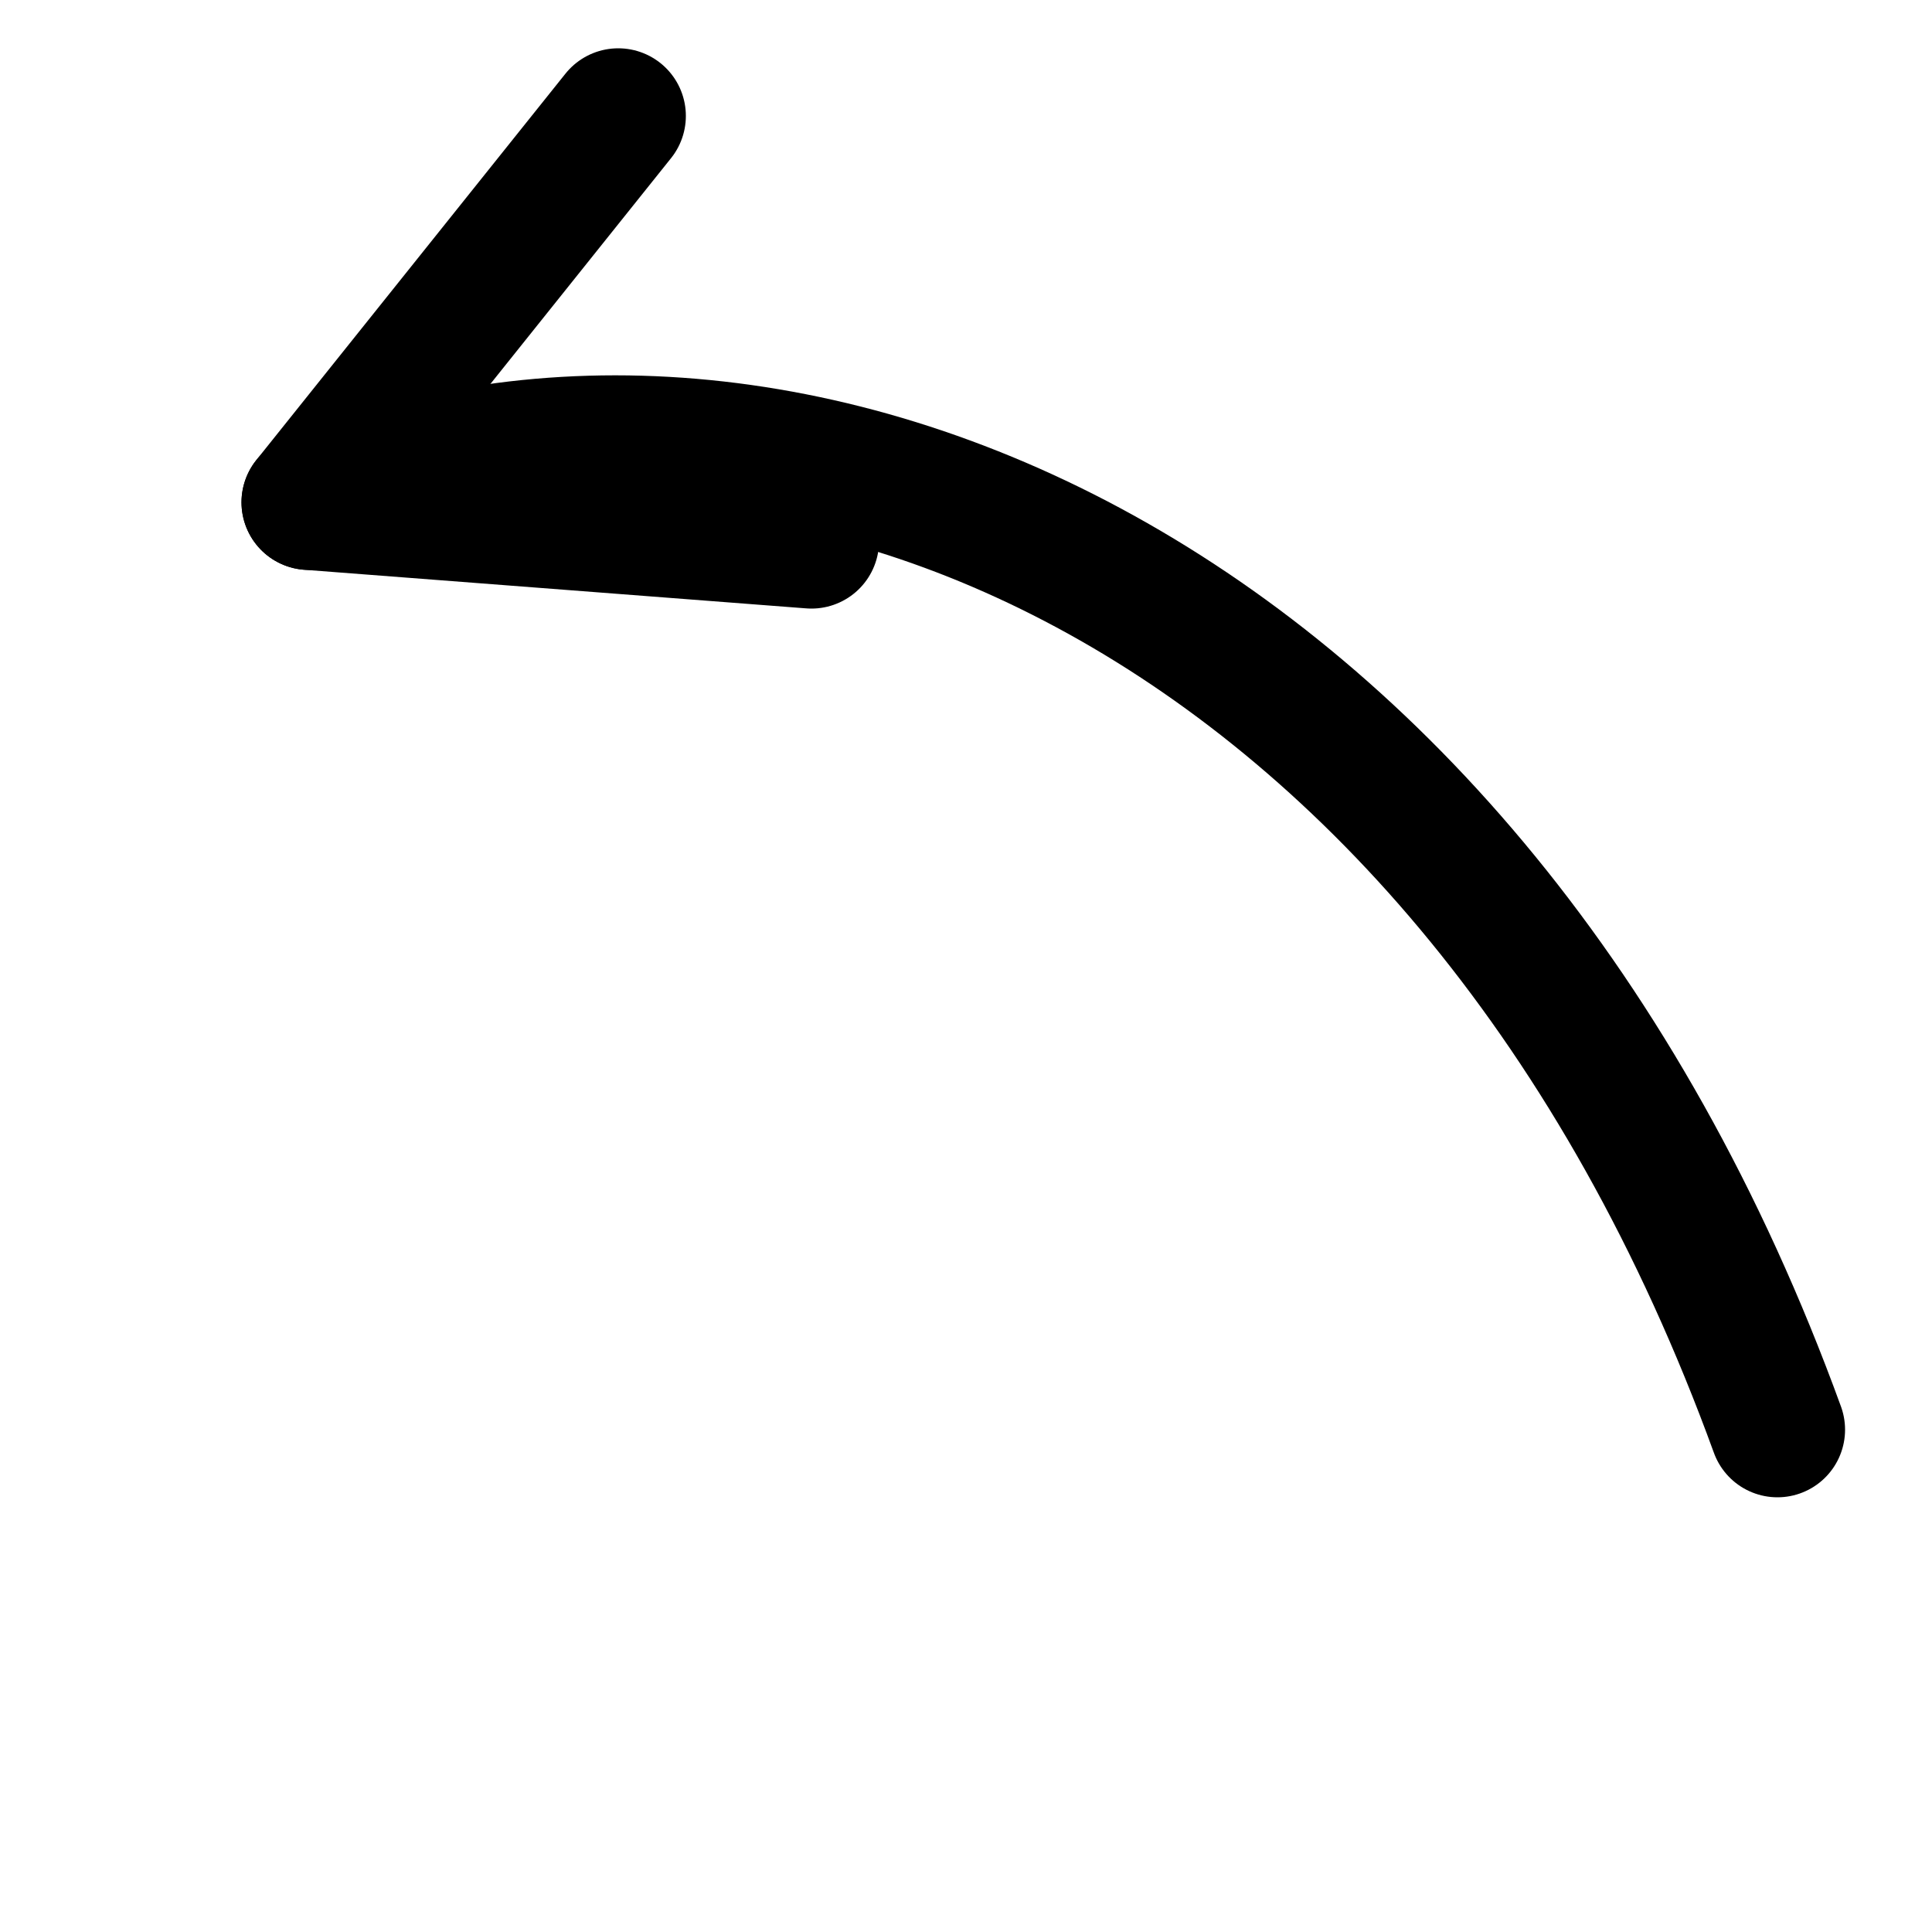
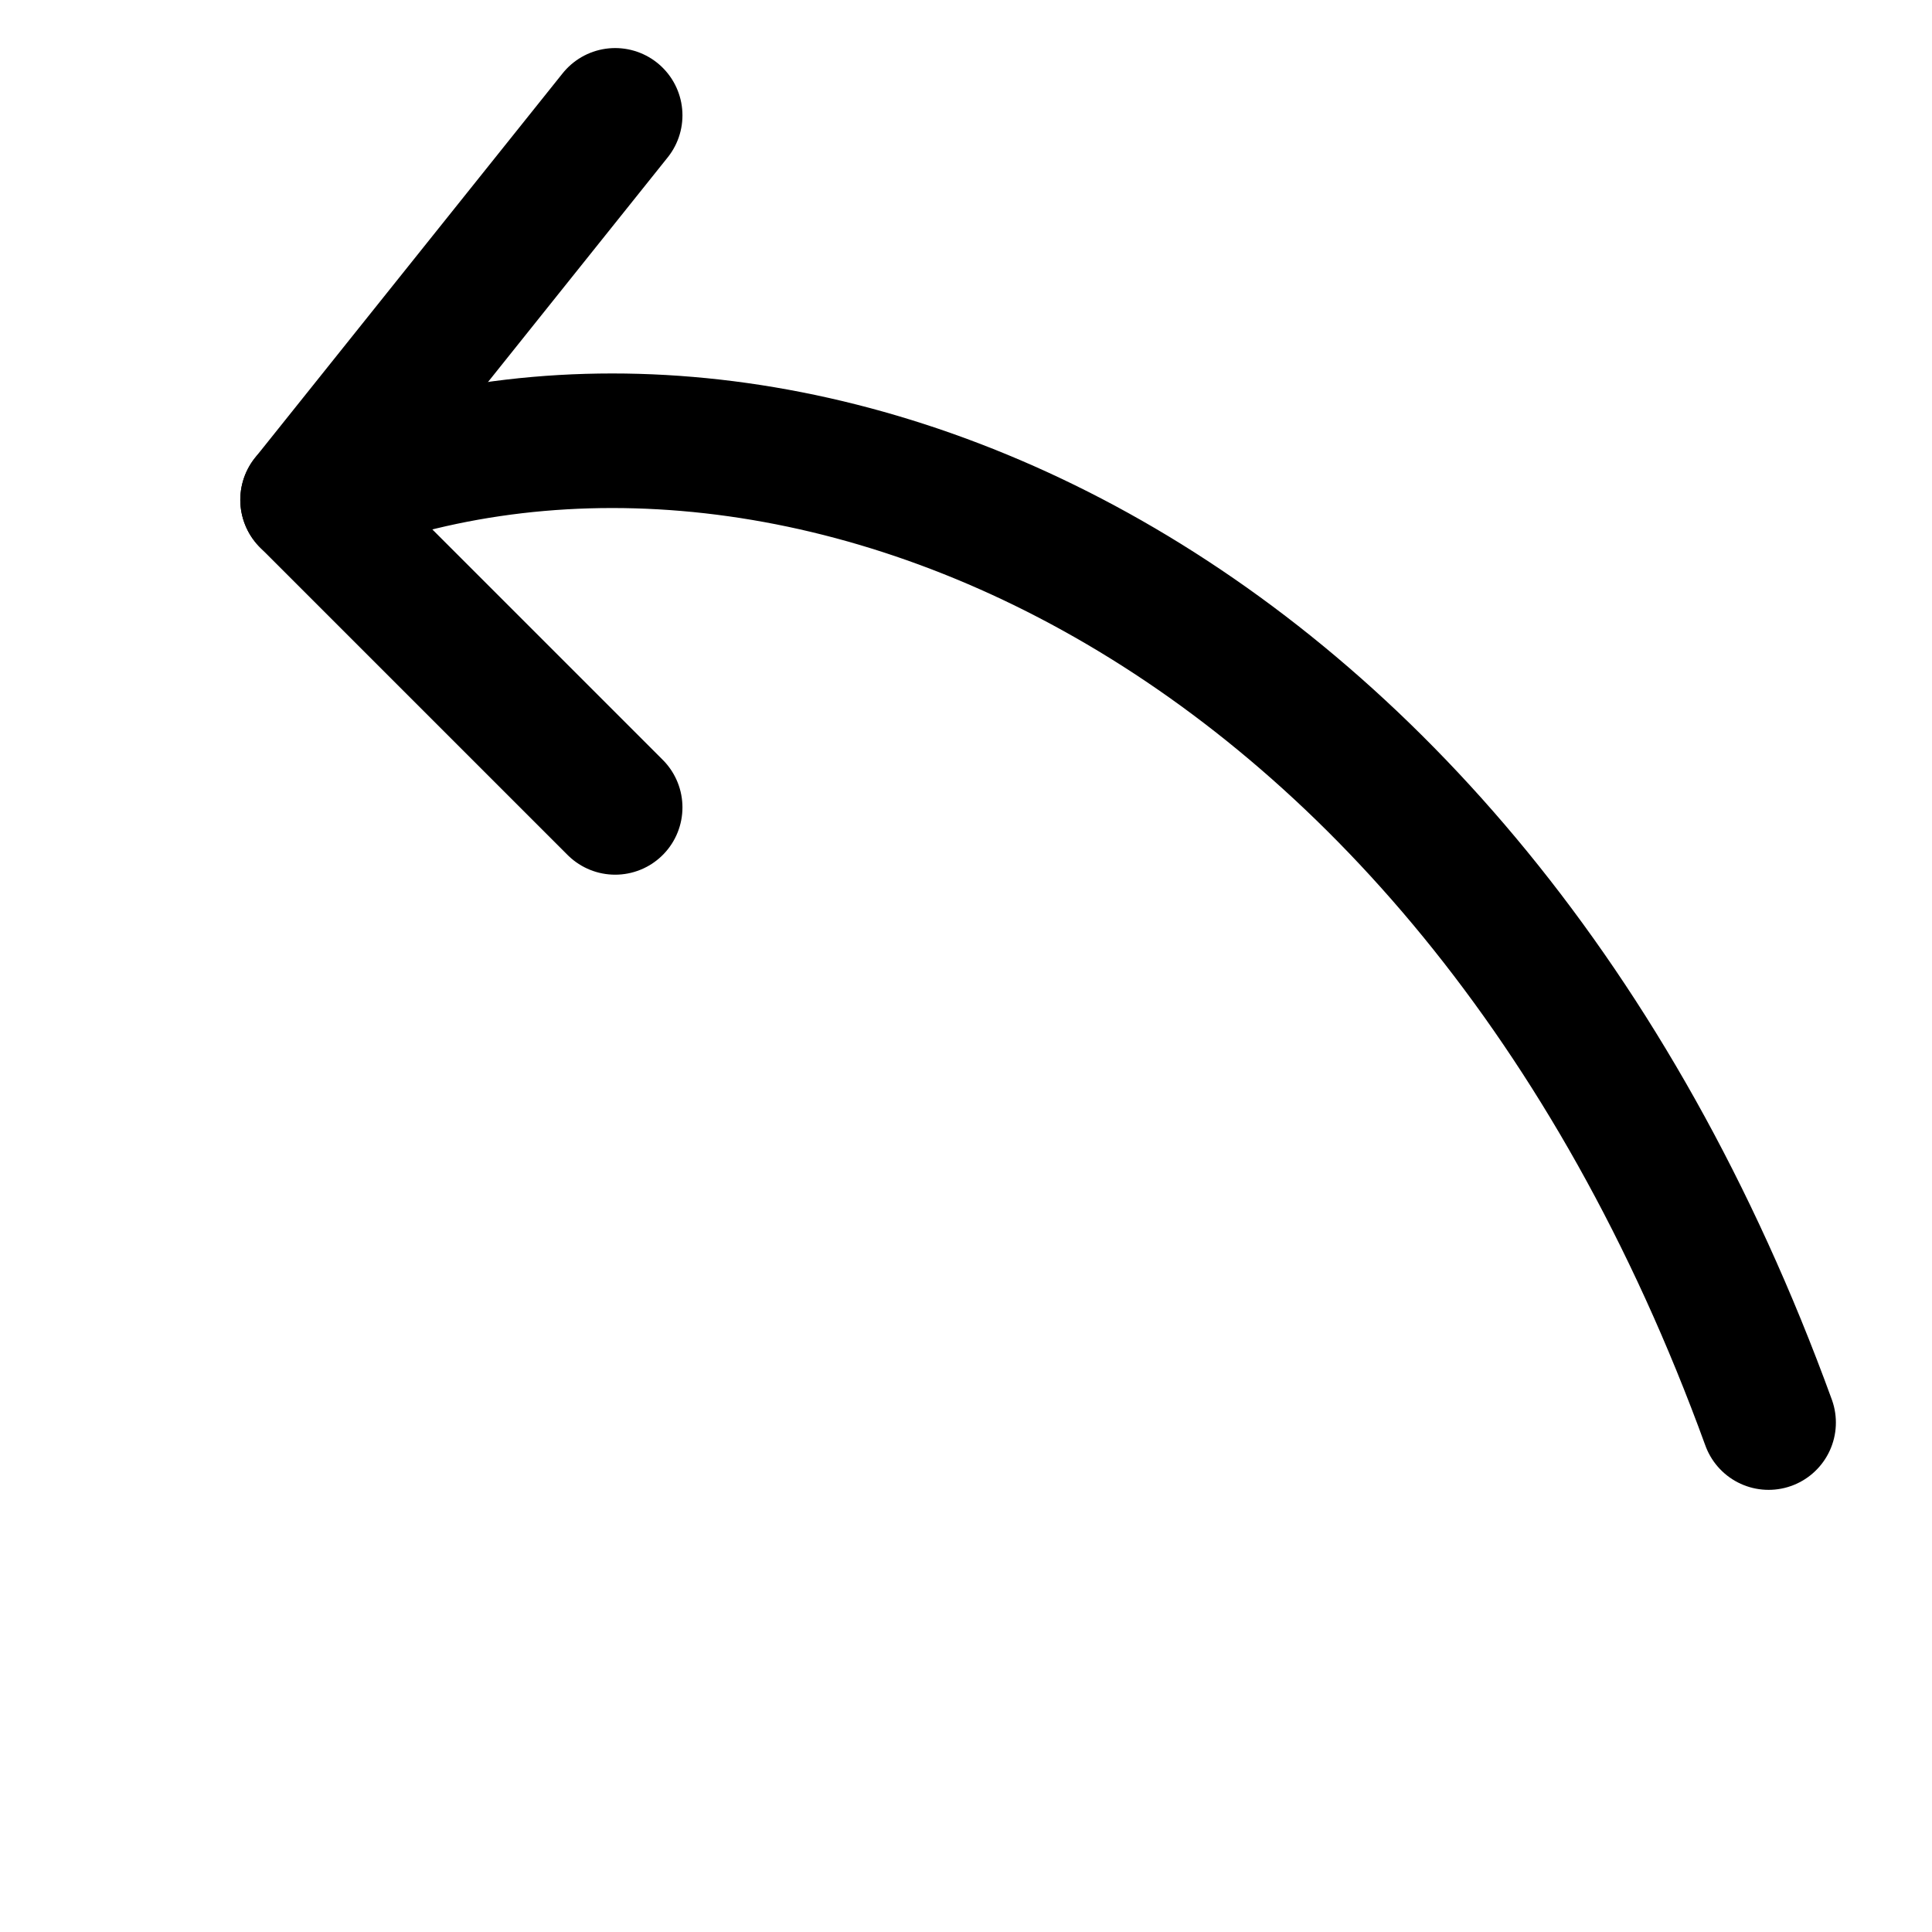
- <svg xmlns="http://www.w3.org/2000/svg" width="100pt" height="100pt" viewBox="0 0 100 100">
-   <path fill="none" stroke="#000000" stroke-width="7" stroke-linecap="round" stroke-linejoin="round" d="M92 74C76 30 40 16 16 26" />
-   <path fill="none" stroke="#000000" stroke-width="7" stroke-linecap="round" stroke-linejoin="round" d="M42 28L16 26L32 6" />
+ <svg xmlns="http://www.w3.org/2000/svg" width="134" height="134" viewBox="0 0 134 134" fill="none">
+   <path d="M122.667 98.667C101.333 40 53.333 21.333 21.333 34.667" stroke="black" stroke-width="9.333" stroke-linecap="round" stroke-linejoin="round" />
+   <path d="M42.667 56L21.333 34.667L42.667 8" stroke="black" stroke-width="9.333" stroke-linecap="round" stroke-linejoin="round" />
</svg>
